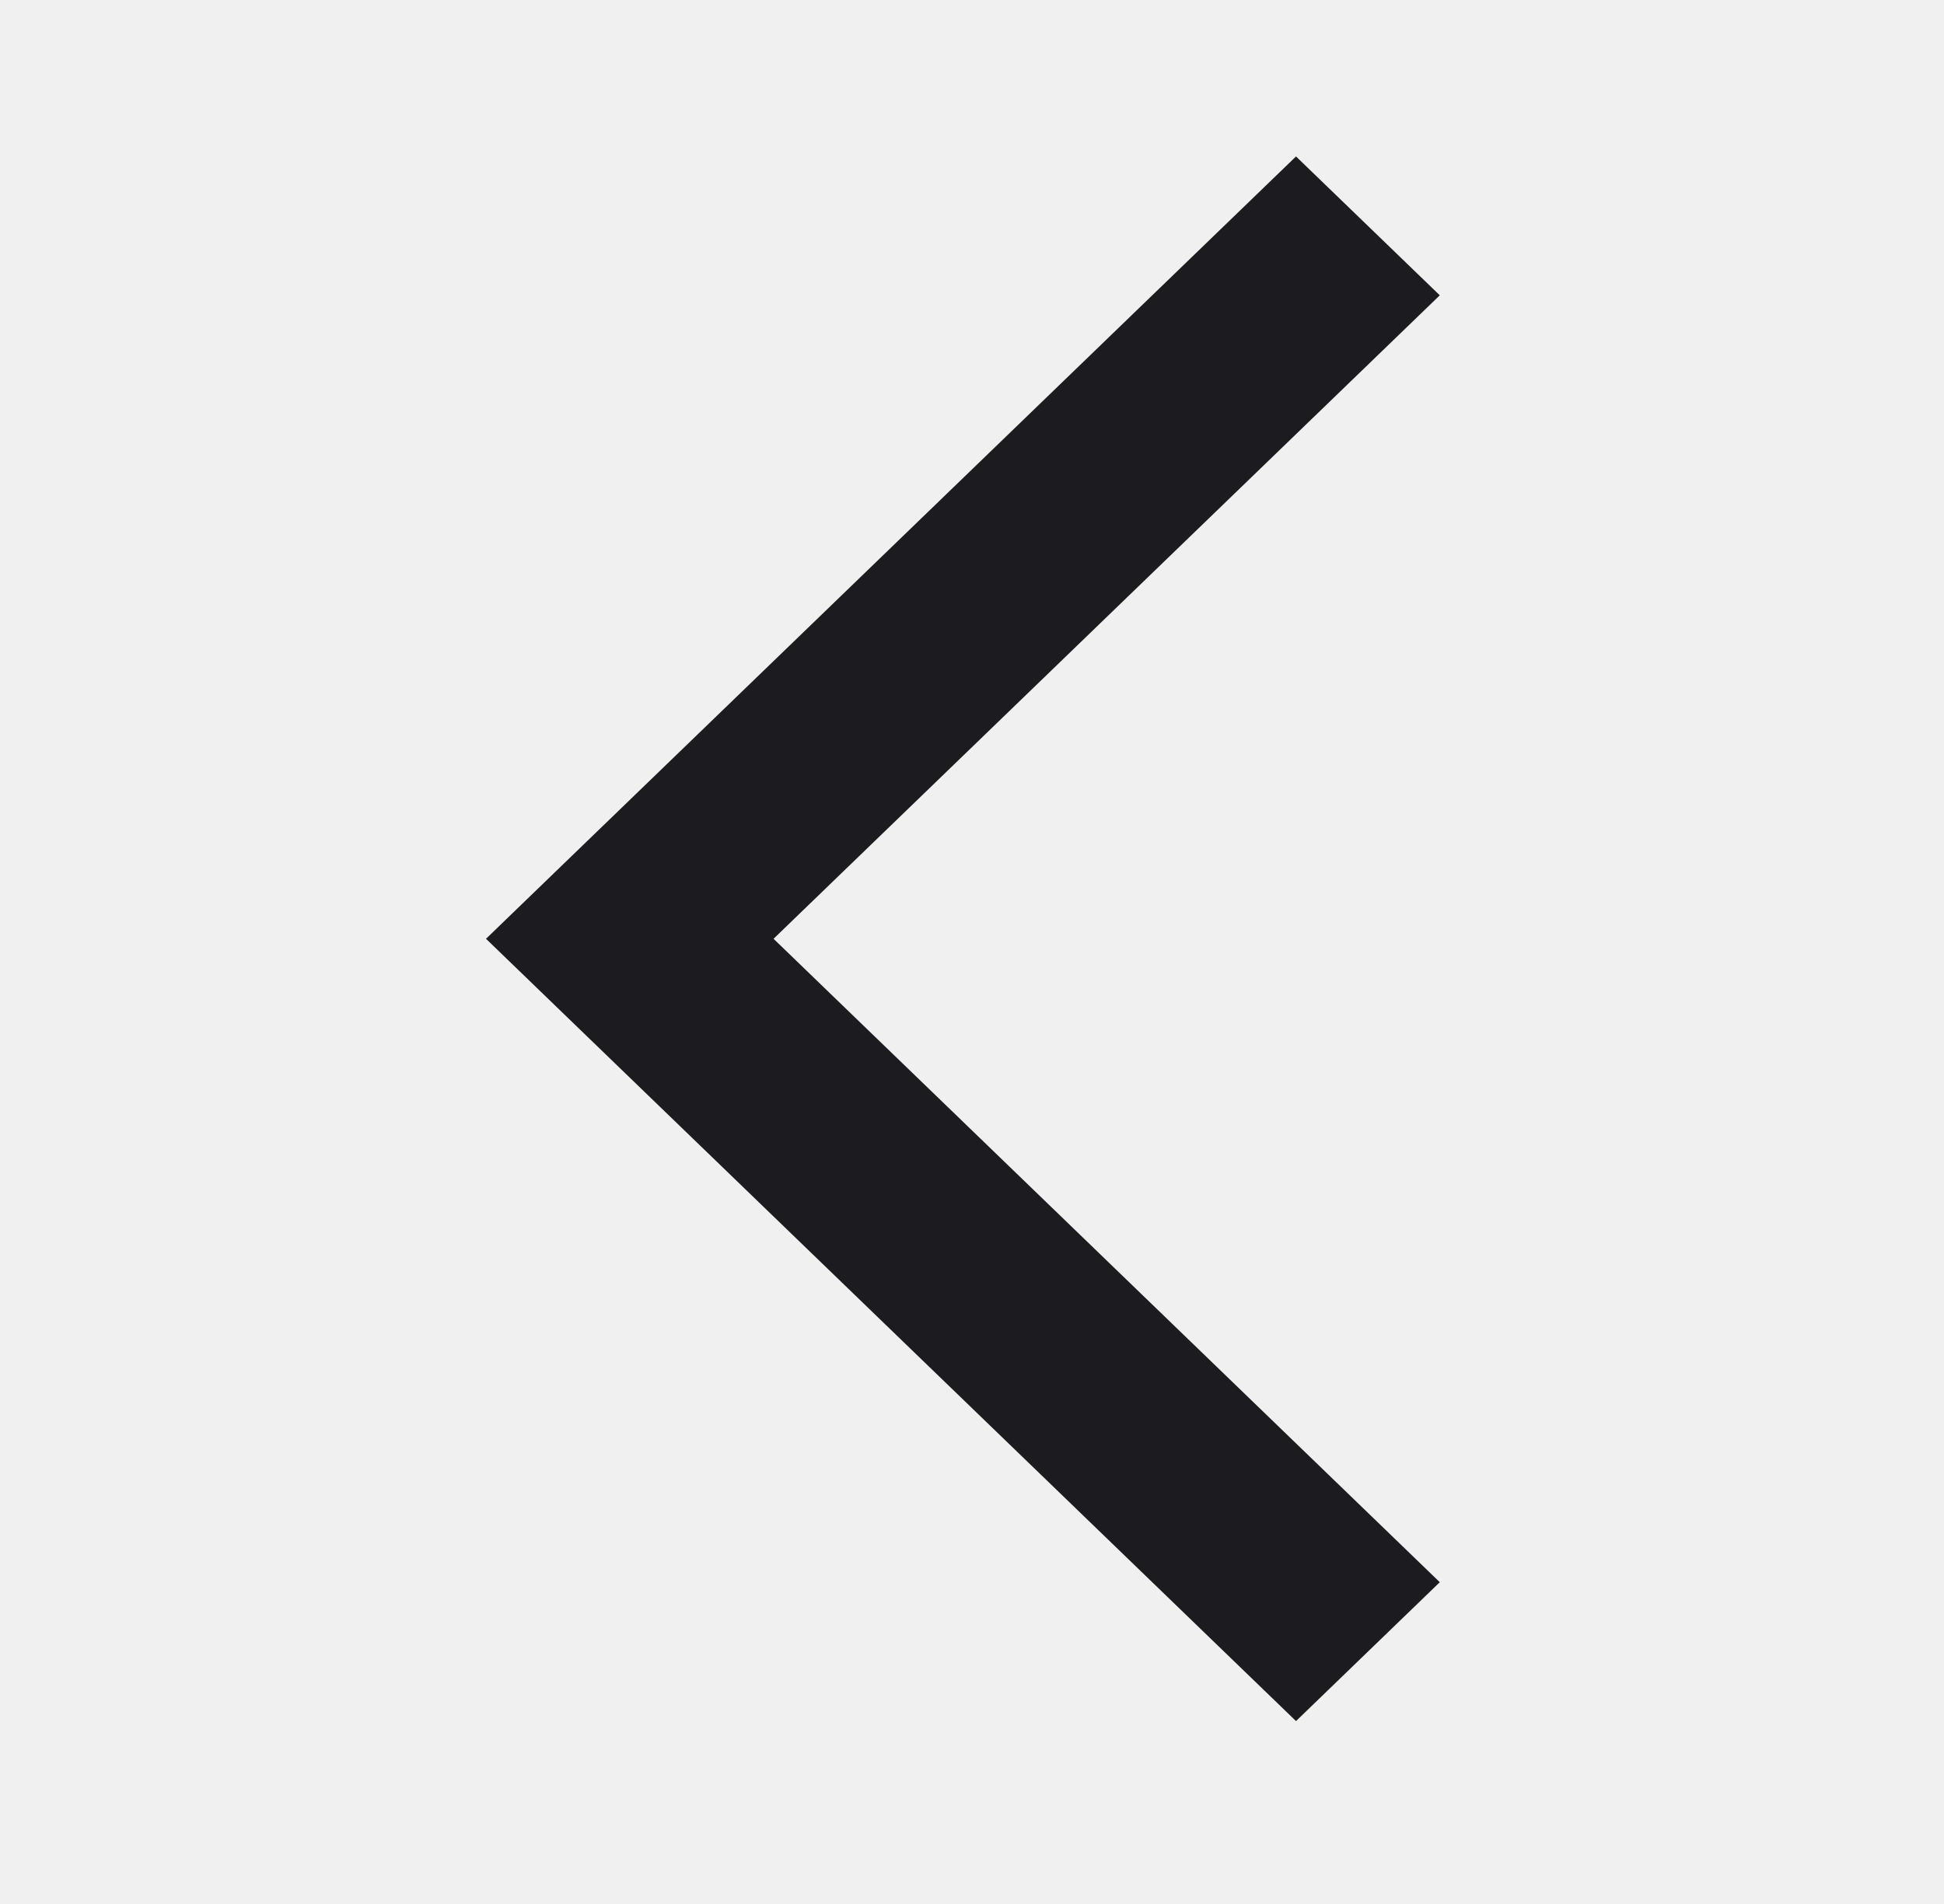
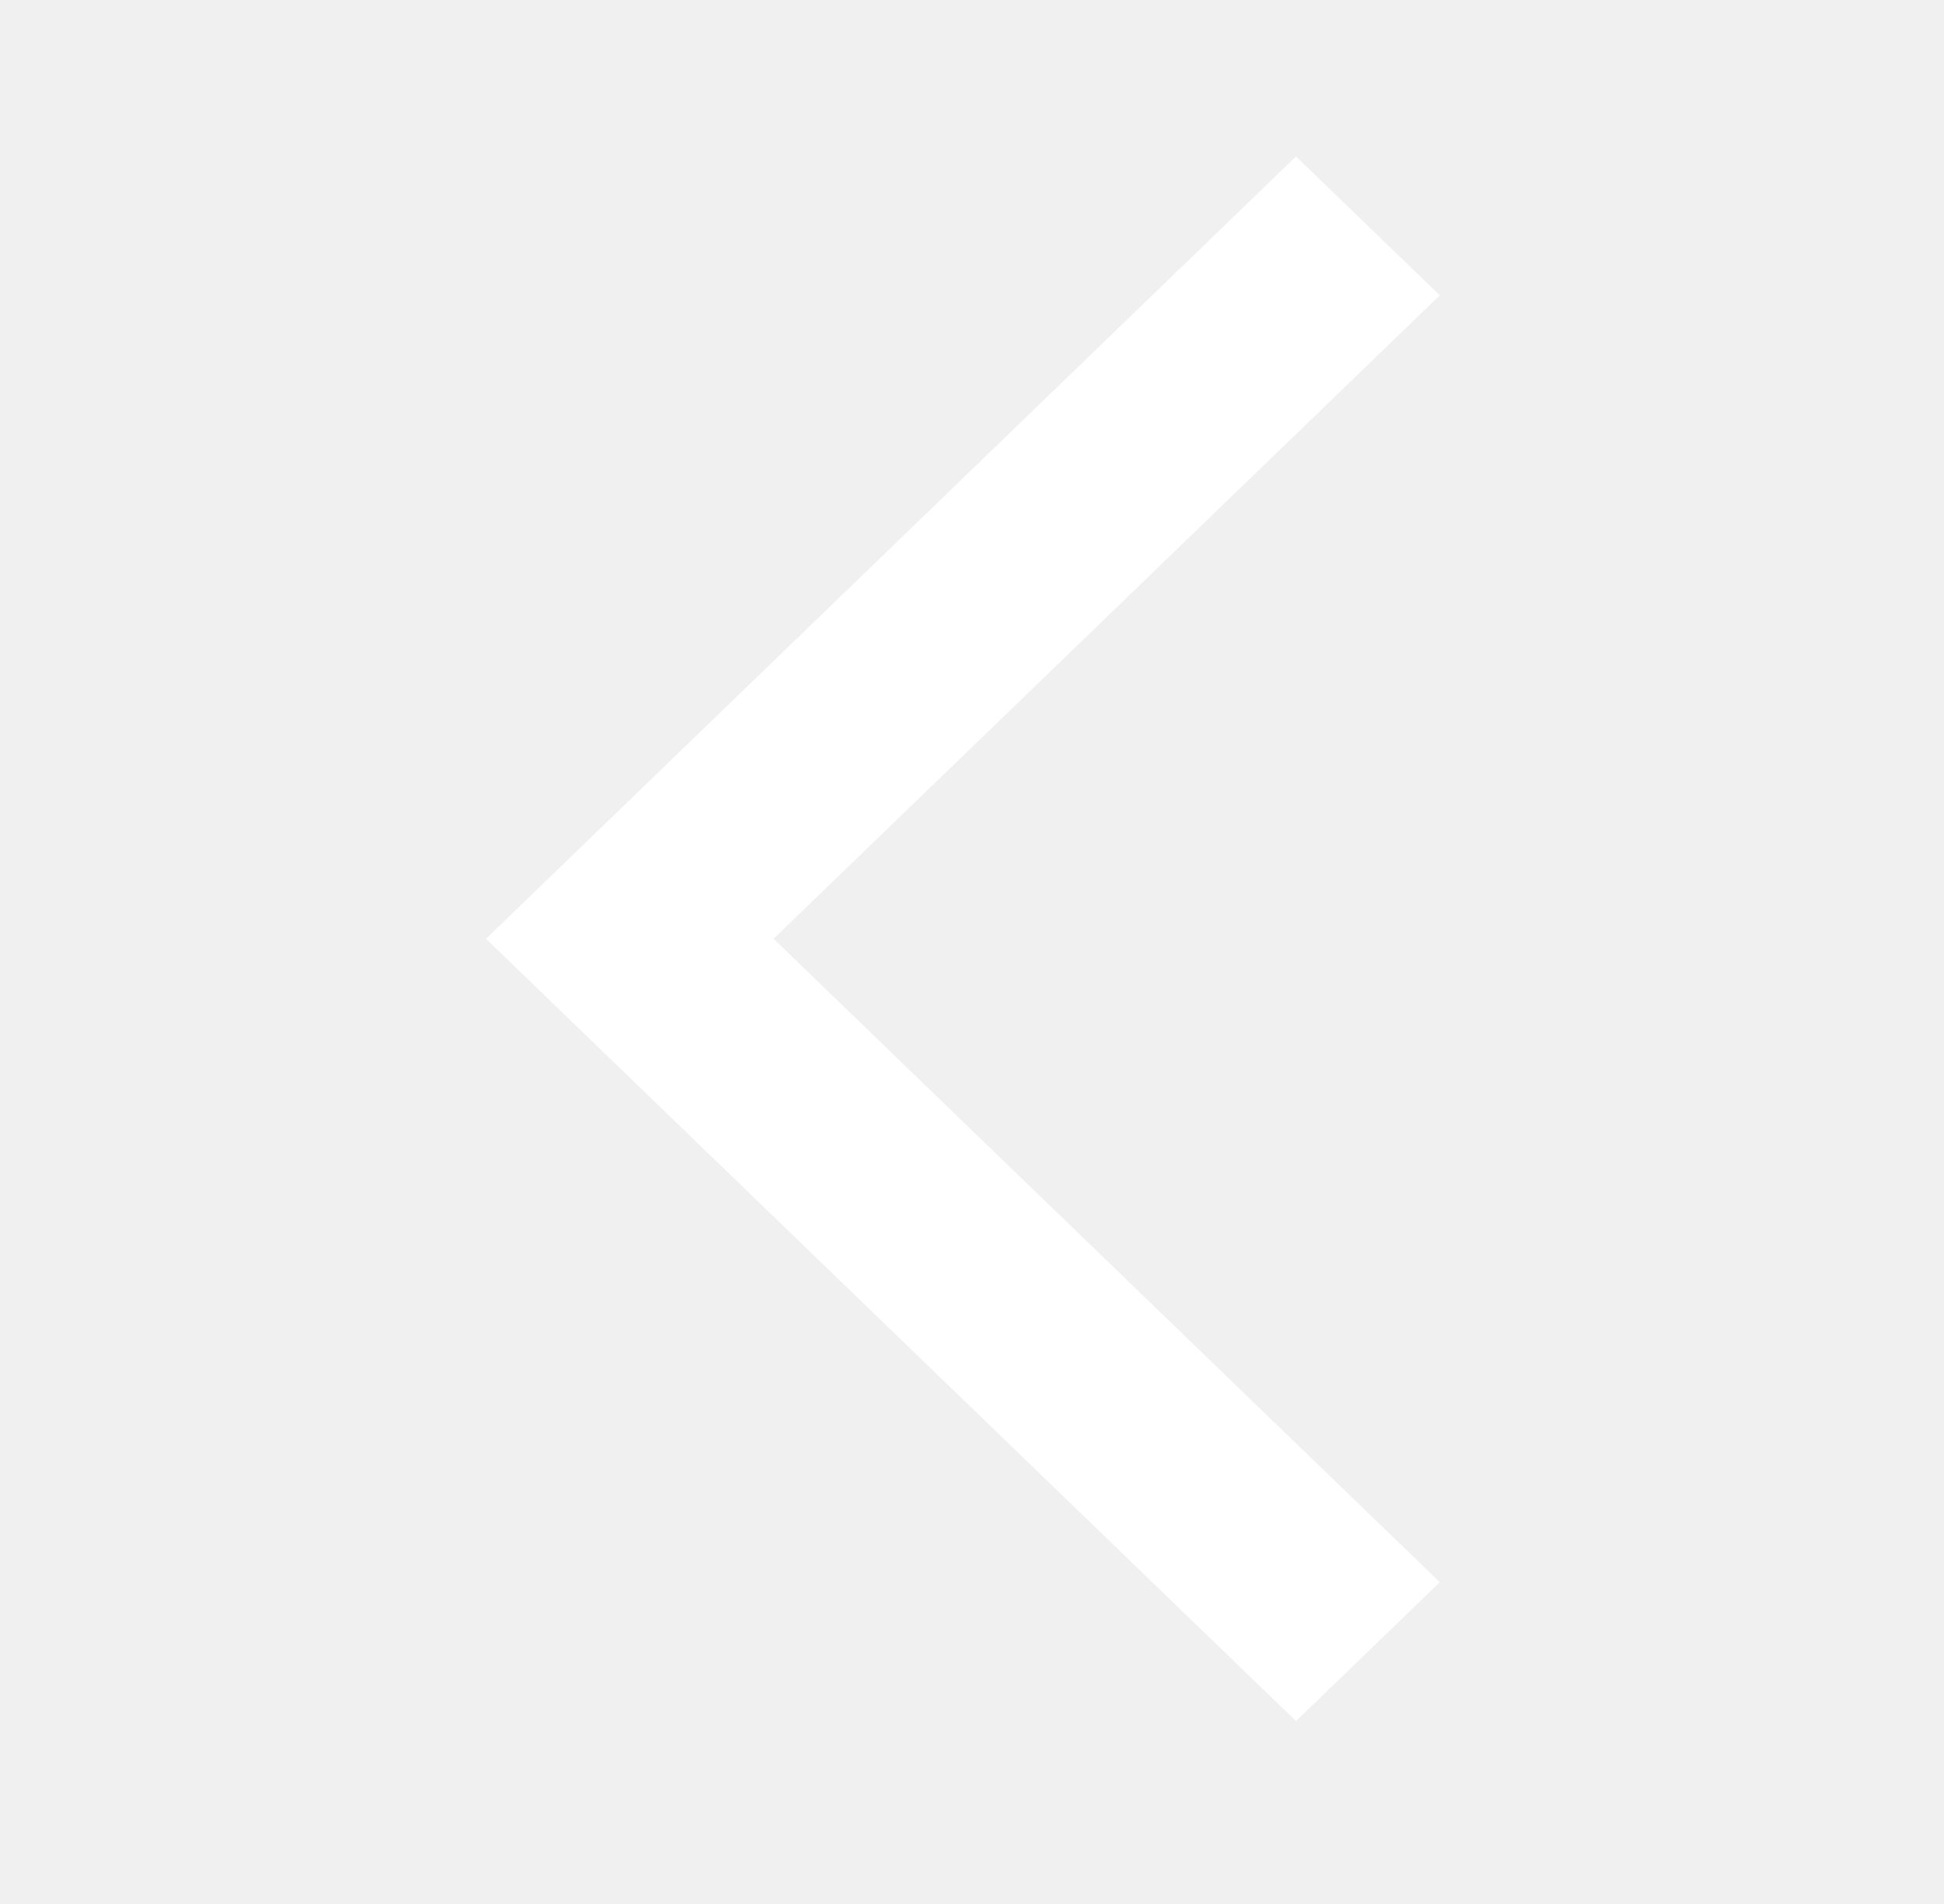
<svg xmlns="http://www.w3.org/2000/svg" width="49" height="48" viewBox="0 0 49 48" fill="none">
  <mask id="mask0_226_31" style="mask-type:alpha" maskUnits="userSpaceOnUse" x="0" y="0" width="49" height="48">
    <rect width="49" height="47.333" fill="#D9D9D9" />
  </mask>
  <g mask="url(#mask0_226_31)">
-     <path d="M32.667 43.389L12.25 23.667L32.667 3.944L36.291 7.445L19.498 23.667L36.291 39.888L32.667 43.389Z" fill="#1C1B1F" />
+     <path d="M32.667 43.389L12.25 23.667L32.667 3.944L36.291 7.445L19.498 23.667L36.291 39.888L32.667 43.389Z" fill="white" />
  </g>
</svg>
